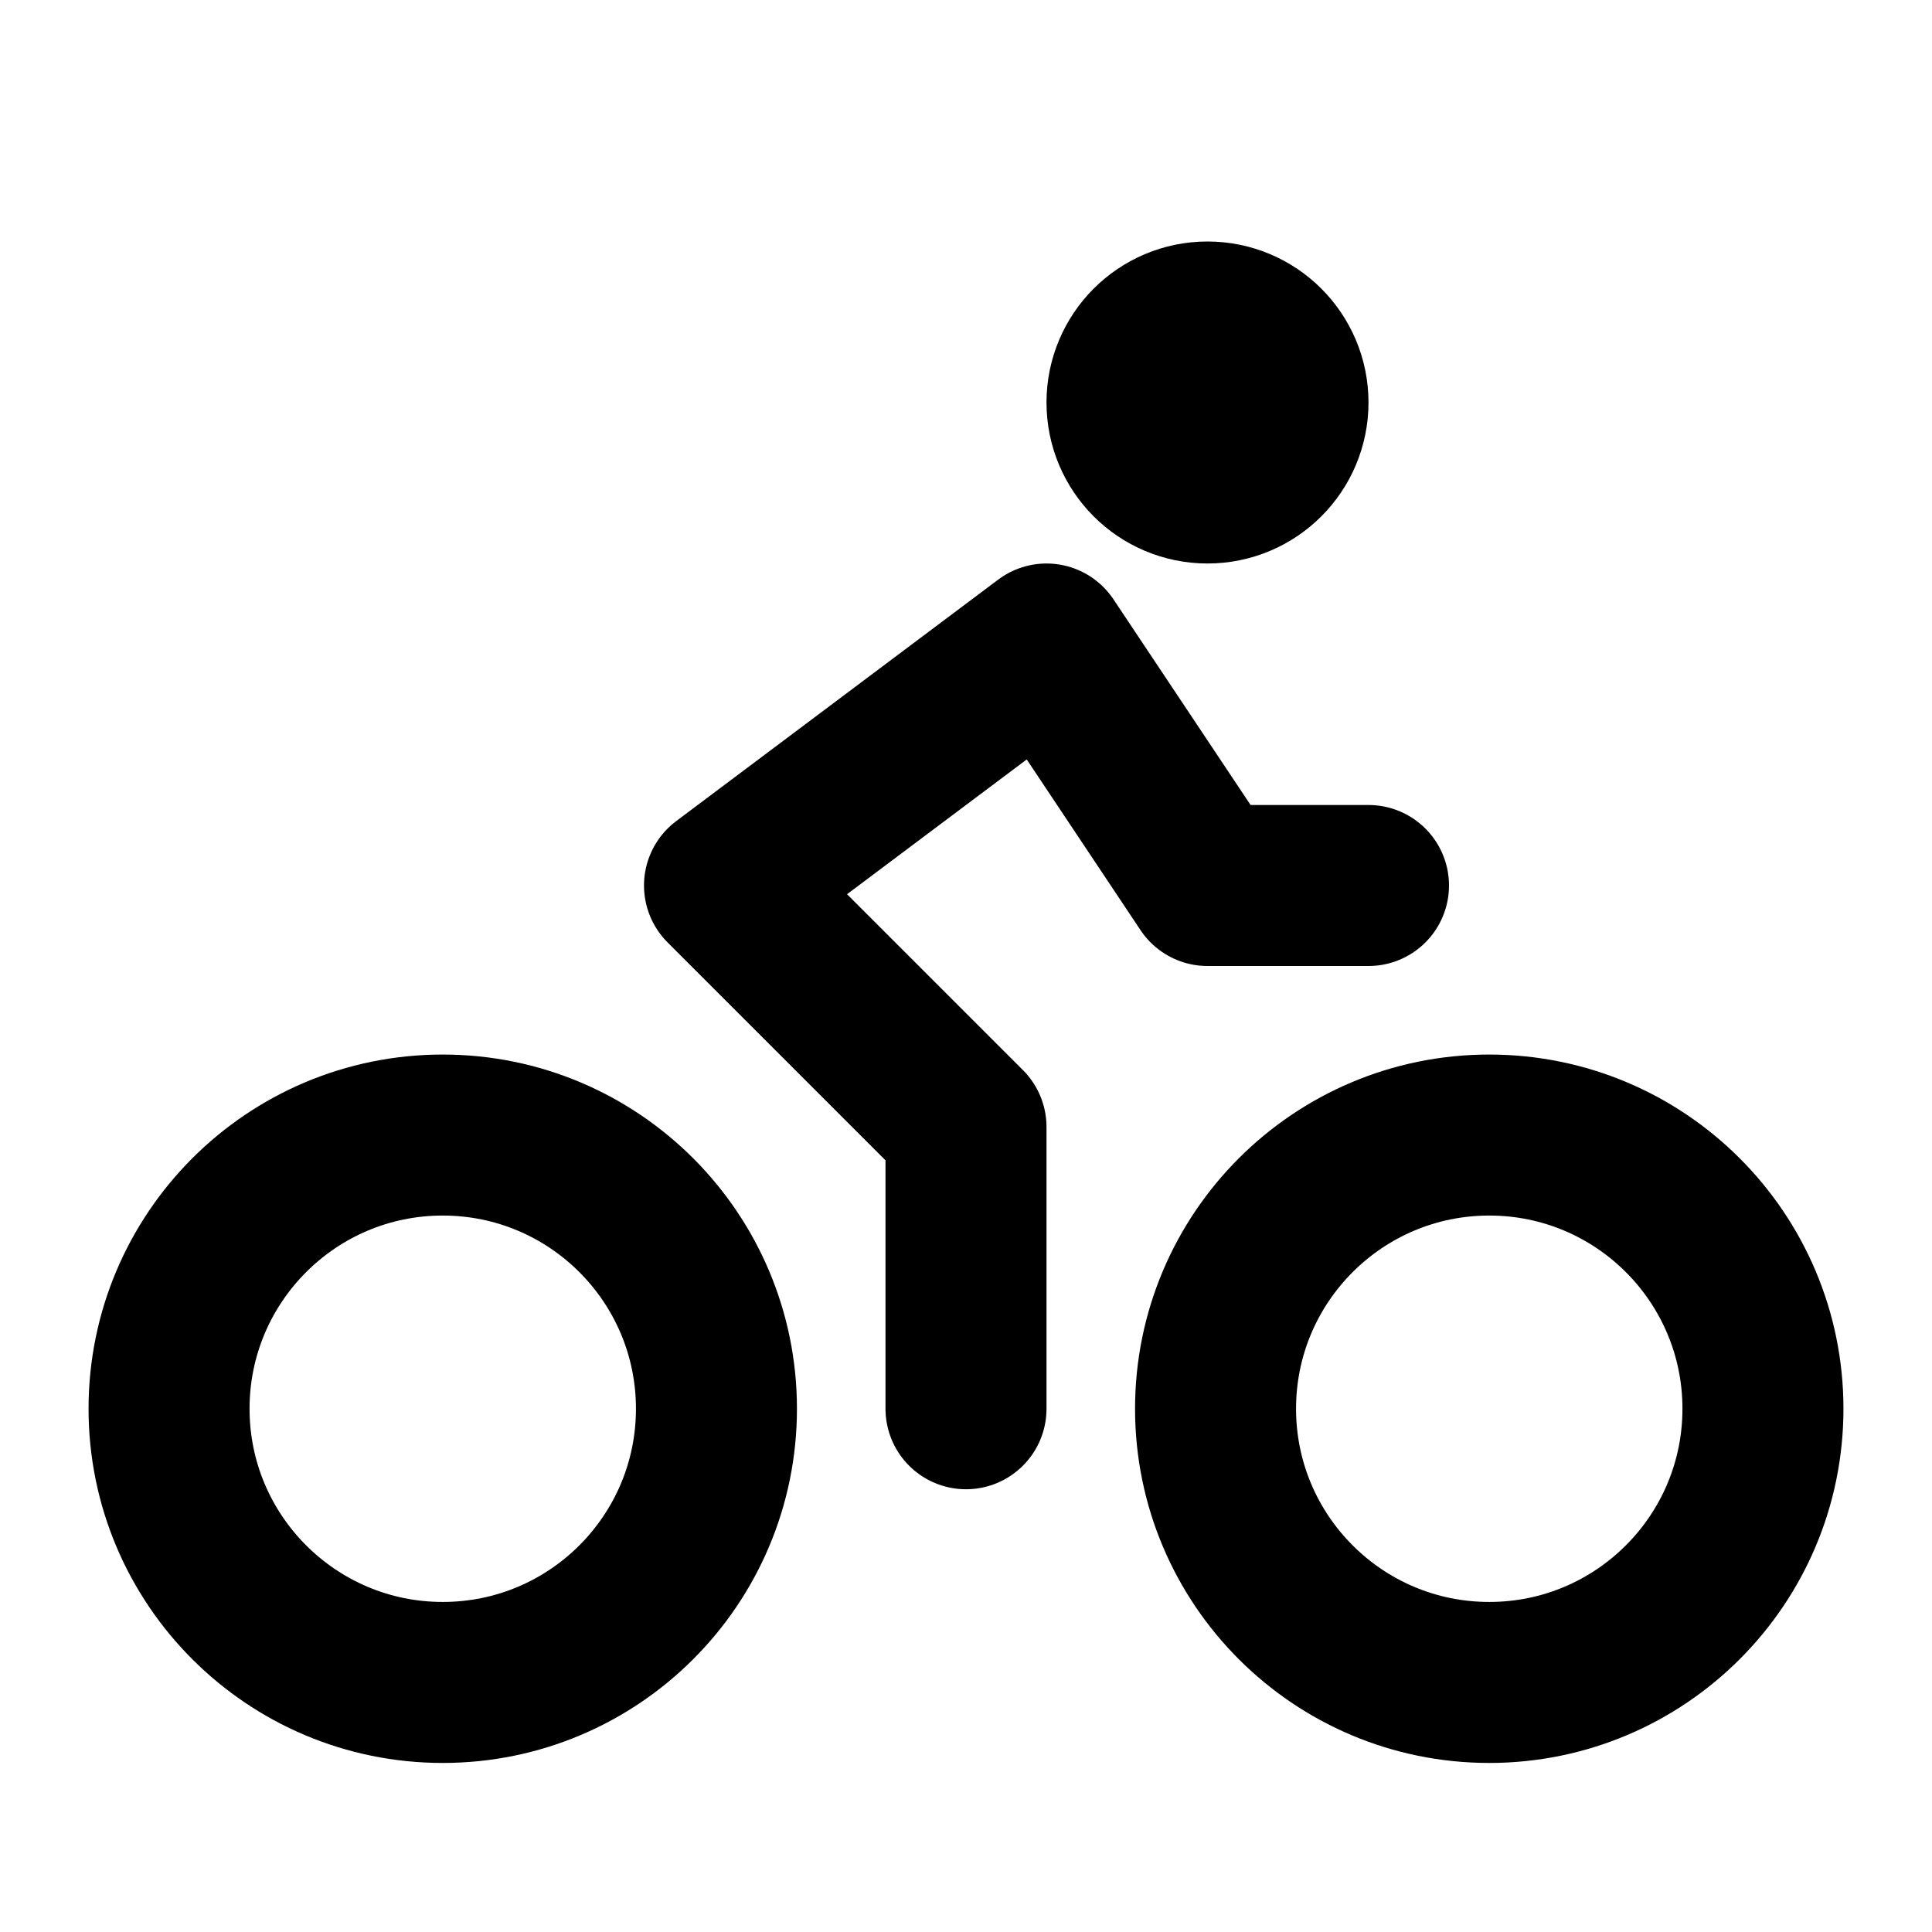
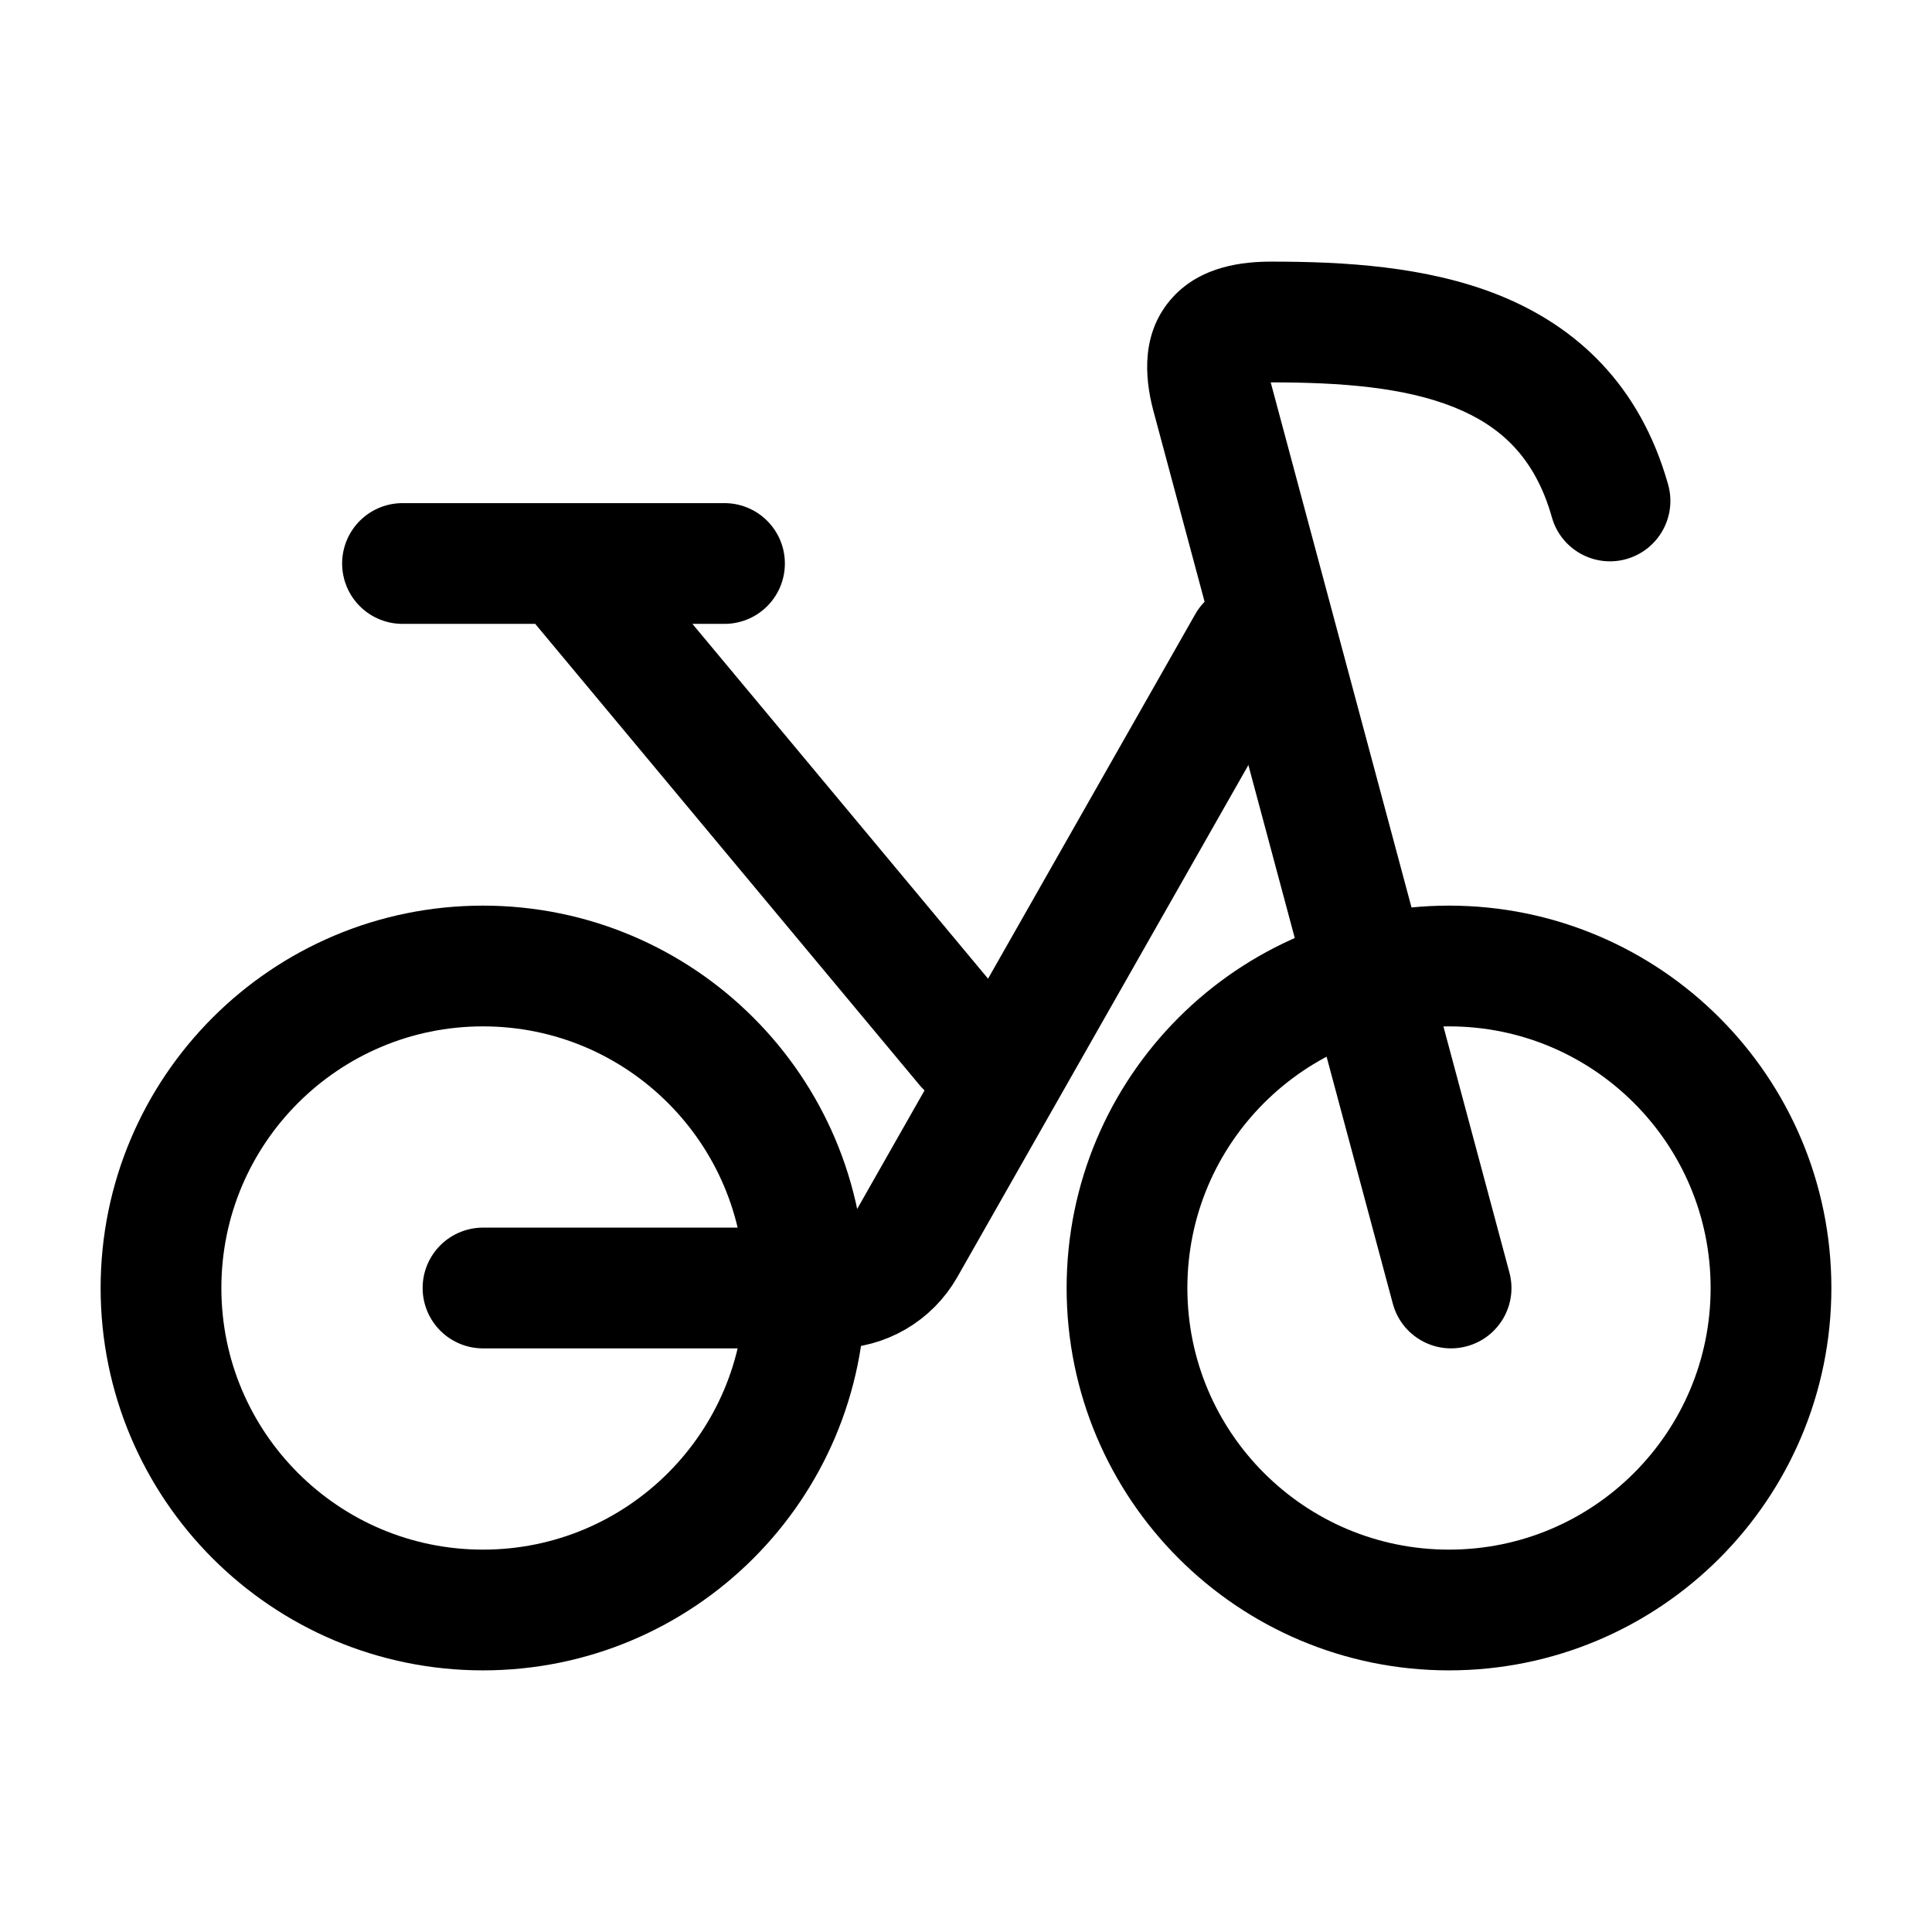
- <svg xmlns="http://www.w3.org/2000/svg" viewBox="0 0 24 24" fill="none" stroke="#000000" stroke-width="2" stroke-linecap="round" stroke-linejoin="round">
-   <circle cx="5.5" cy="17.5" r="3.4" />
-   <circle cx="18.5" cy="17.5" r="3.4" />
-   <circle cx="15" cy="5" r="1" />
-   <path d="M12 17.5V14l-3-3 4-3 2 3h2" />
+ <svg xmlns="http://www.w3.org/2000/svg" width="24" height="24" viewBox="0 0 24 24" fill="none">
+   <circle cx="6" cy="16" r="4" stroke="#000000" stroke-width="1.5" stroke-linecap="round" stroke-linejoin="round" />
+   <circle cx="18" cy="16" r="4" stroke="#000000" stroke-width="1.5" stroke-linecap="round" stroke-linejoin="round" />
+   <path d="M6 16H10.371C10.73 16 11.062 15.807 11.24 15.494L15.5 8" stroke="#000000" stroke-width="1.5" stroke-linecap="round" stroke-linejoin="round" />
+   <path d="M12 13L7 7M7 7H5M7 7H9" stroke="#000000" stroke-width="1.5" stroke-linecap="round" stroke-linejoin="round" />
+   <path d="M15.051 4.906L14.326 5.097L14.327 5.1L15.051 4.906ZM17.302 16.194C17.409 16.594 17.82 16.832 18.22 16.724C18.62 16.617 18.858 16.206 18.75 15.806L18.026 16L17.302 16.194ZM19.278 6.426C19.39 6.825 19.805 7.057 20.203 6.945C20.602 6.832 20.834 6.418 20.722 6.019L20 6.223L19.278 6.426ZM15.051 4.906L14.327 5.1L17.302 16.194L18.026 16L18.75 15.806L15.775 4.712L15.051 4.906ZM15.795 4V3.25C15.445 3.25 14.925 3.302 14.568 3.693C14.175 4.123 14.216 4.679 14.326 5.097L15.051 4.906L15.777 4.716C15.762 4.66 15.755 4.62 15.752 4.592C15.749 4.565 15.75 4.555 15.75 4.559C15.749 4.564 15.747 4.584 15.734 4.614C15.728 4.629 15.72 4.644 15.71 4.66C15.699 4.677 15.688 4.692 15.675 4.706C15.649 4.734 15.624 4.751 15.607 4.761C15.591 4.77 15.585 4.771 15.595 4.768C15.604 4.765 15.624 4.76 15.659 4.756C15.694 4.753 15.739 4.75 15.795 4.75V4ZM20 6.223L20.722 6.019C20.371 4.774 19.576 4.051 18.622 3.667C17.717 3.304 16.681 3.25 15.795 3.25V4V4.75C16.658 4.75 17.444 4.81 18.063 5.059C18.634 5.288 19.067 5.677 19.278 6.426L20 6.223Z" fill="#000000" />
</svg>
